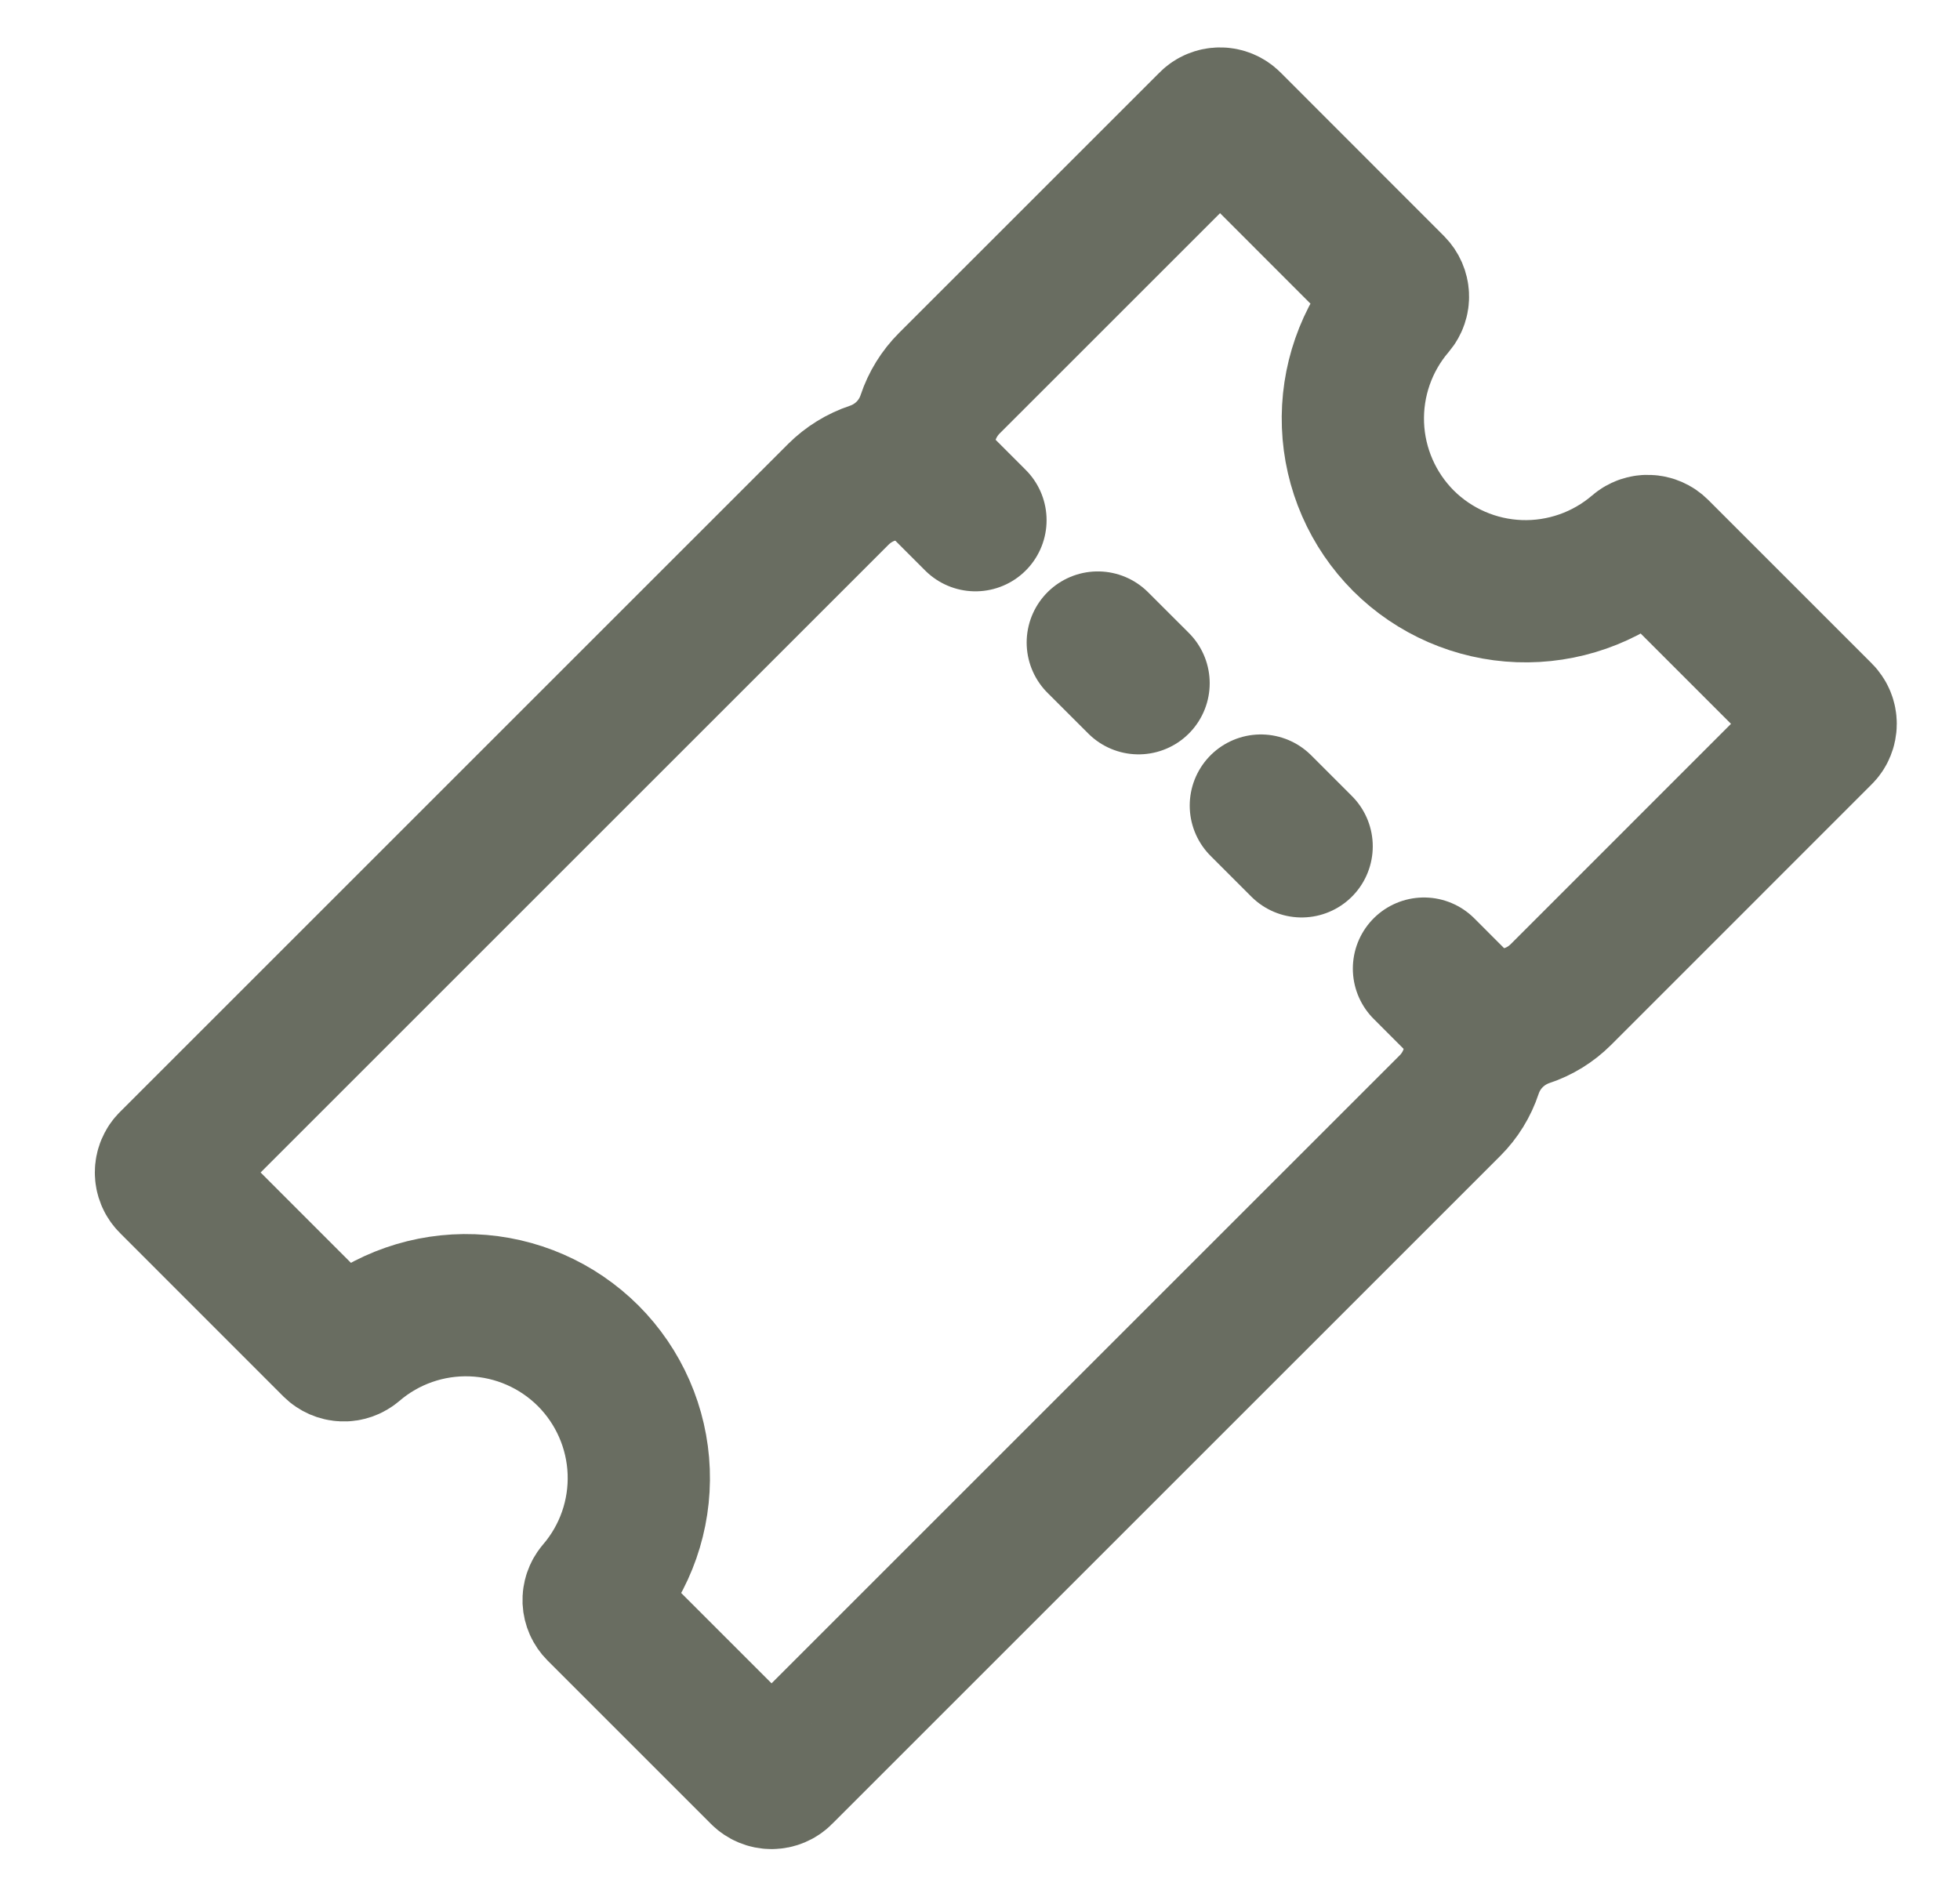
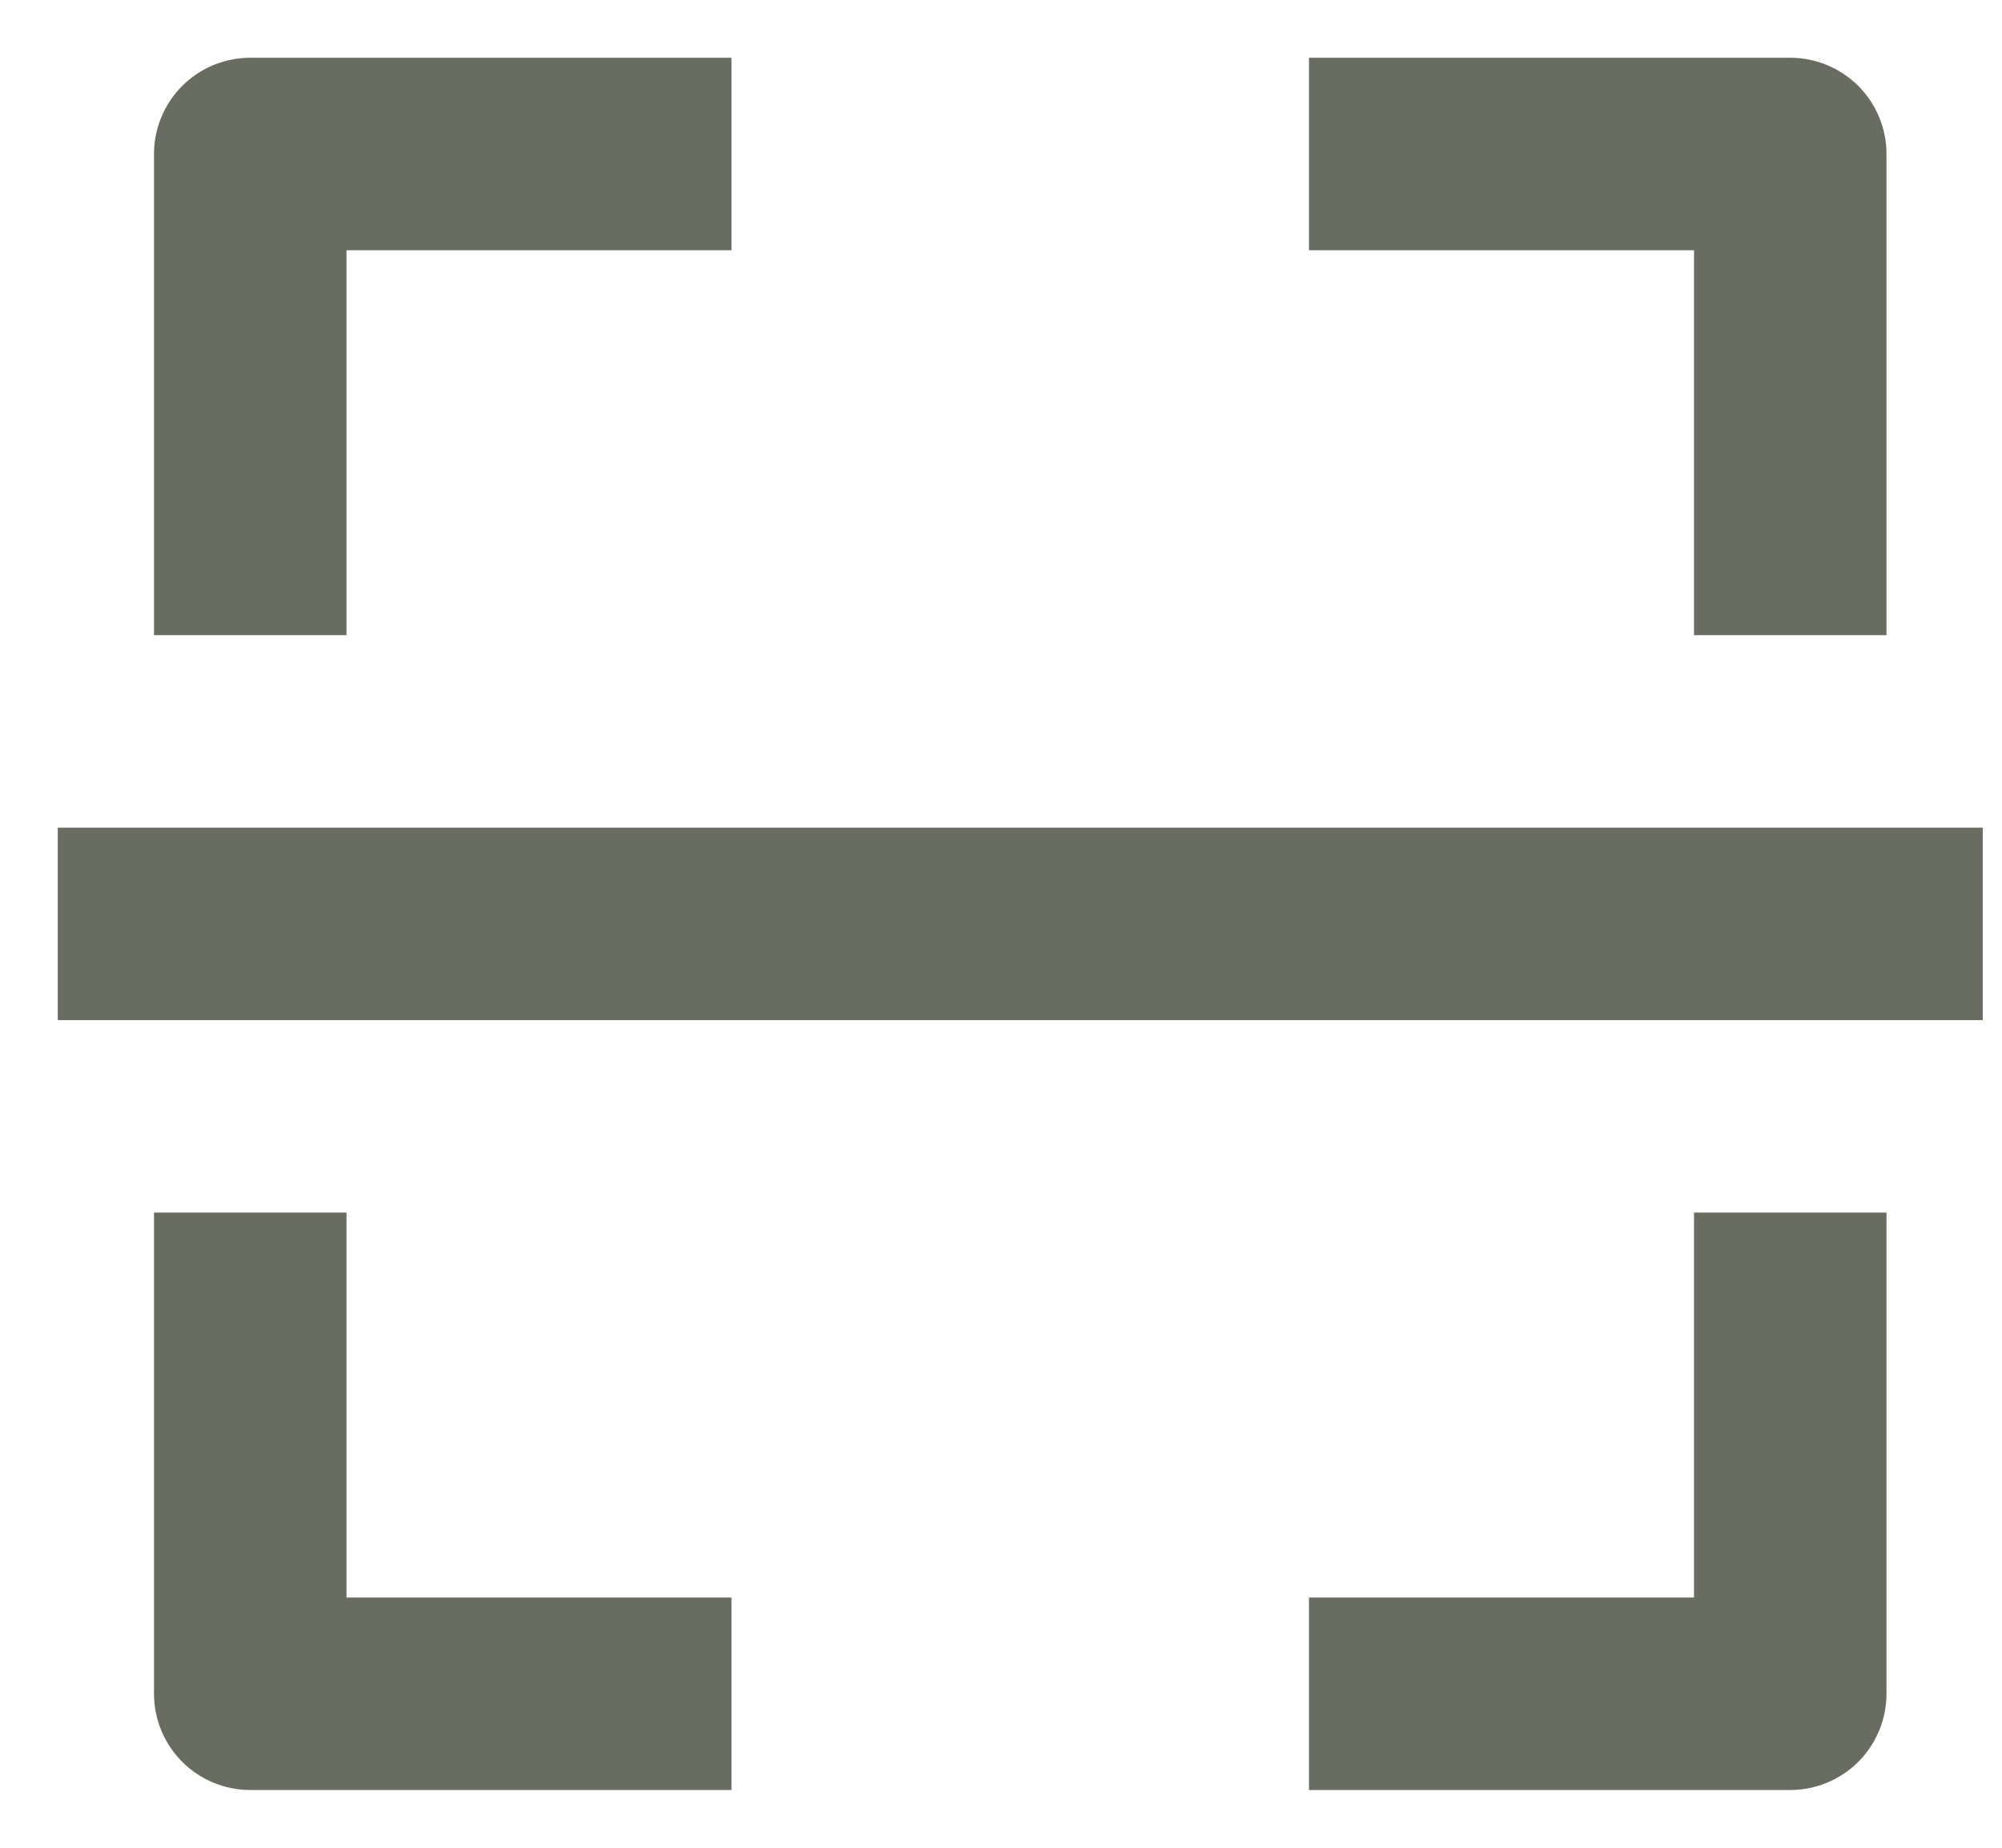
- <svg xmlns="http://www.w3.org/2000/svg" width="31" height="30" viewBox="0 0 31 30" fill="none">
-   <path d="M22.198 8.555C21.711 8.067 21.425 7.413 21.399 6.724C21.373 6.035 21.608 5.362 22.056 4.839C22.093 4.795 22.113 4.739 22.11 4.682C22.108 4.625 22.084 4.571 22.044 4.53L19.458 1.942C19.415 1.899 19.357 1.875 19.297 1.875C19.236 1.875 19.178 1.899 19.136 1.942L15.014 6.063C14.862 6.215 14.747 6.401 14.679 6.605C14.612 6.809 14.497 6.995 14.345 7.148C14.193 7.3 14.008 7.415 13.803 7.484C13.599 7.552 13.414 7.666 13.261 7.818L2.692 18.386C2.649 18.428 2.625 18.486 2.625 18.547C2.625 18.607 2.649 18.665 2.692 18.708L5.277 21.294C5.318 21.334 5.372 21.358 5.429 21.36C5.486 21.363 5.542 21.343 5.586 21.306C6.109 20.857 6.783 20.622 7.472 20.648C8.161 20.674 8.815 20.96 9.303 21.447C9.79 21.935 10.076 22.589 10.102 23.278C10.128 23.967 9.893 24.641 9.443 25.164C9.406 25.208 9.387 25.264 9.389 25.321C9.392 25.378 9.416 25.432 9.456 25.472L12.042 28.058C12.085 28.101 12.143 28.125 12.203 28.125C12.264 28.125 12.322 28.101 12.364 28.058L22.935 17.488C23.087 17.336 23.201 17.151 23.269 16.946C23.337 16.742 23.451 16.556 23.603 16.404C23.756 16.251 23.941 16.136 24.145 16.067C24.349 16 24.535 15.885 24.687 15.733L28.808 11.611C28.851 11.569 28.875 11.511 28.875 11.45C28.875 11.39 28.851 11.332 28.808 11.289L26.222 8.703C26.182 8.663 26.128 8.639 26.071 8.637C26.014 8.634 25.958 8.653 25.914 8.691C25.392 9.14 24.718 9.376 24.029 9.351C23.341 9.326 22.686 9.041 22.198 8.555Z" stroke="#696D61" stroke-width="2.25" stroke-miterlimit="10" />
-   <path d="M15.428 8.229L14.461 7.262M18.008 10.808L17.363 10.164M20.587 13.388L19.942 12.743M23.489 16.29L22.522 15.322" stroke="#696D61" stroke-width="2.25" stroke-miterlimit="10" stroke-linecap="round" />
+ <svg xmlns="http://www.w3.org/2000/svg" width="26" height="24" viewBox="0 0 26 24" fill="none">
+   <path d="M2 2V8.25H4.5V3.25H9.5V0.75H3.25C2.918 0.75 2.601 0.882 2.366 1.116C2.132 1.351 2 1.668 2 2ZM24.5 8.25V2C24.5 1.668 24.368 1.351 24.134 1.116C23.899 0.882 23.581 0.75 23.25 0.75H17V3.25H22V8.25H24.5ZM22 20.75H17V23.25H23.25C23.581 23.25 23.899 23.118 24.134 22.884C24.368 22.649 24.5 22.331 24.5 22V15.75H22V20.75ZM9.5 23.25V20.75H4.5V15.75H2V22C2 22.331 2.132 22.649 2.366 22.884C2.601 23.118 2.918 23.25 3.25 23.25H9.5ZM0.75 10.75H25.75V13.25H0.75V10.75Z" fill="#696D61" />
</svg>
